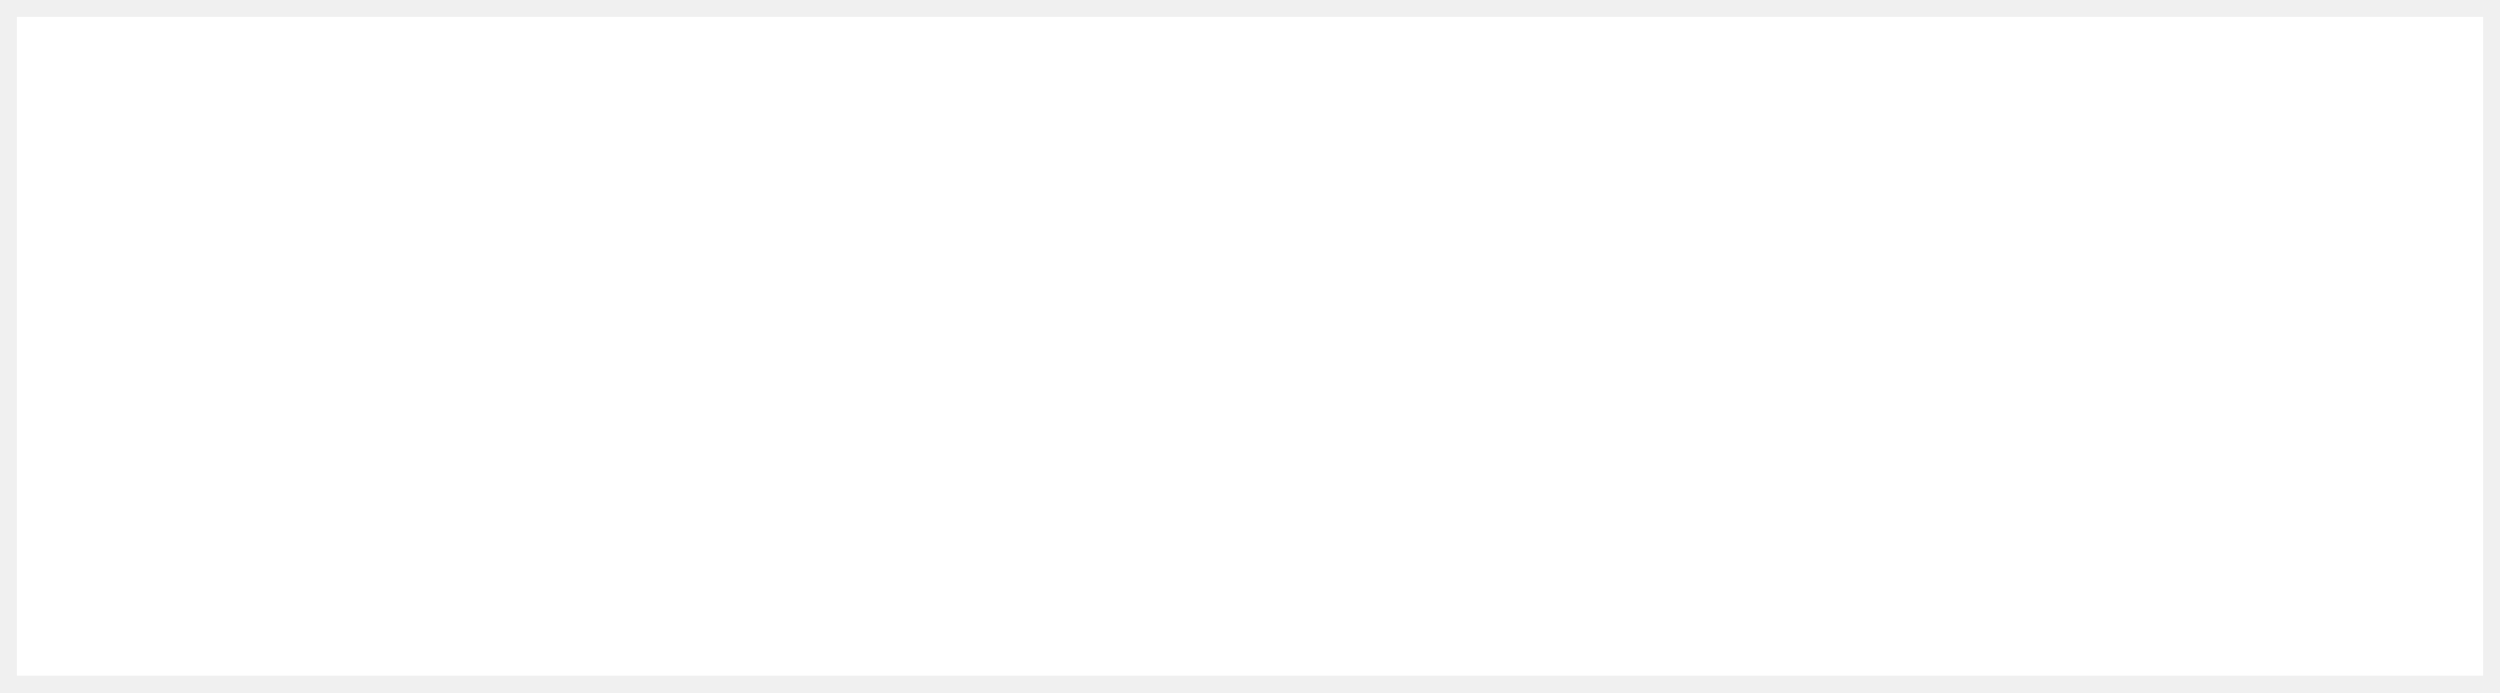
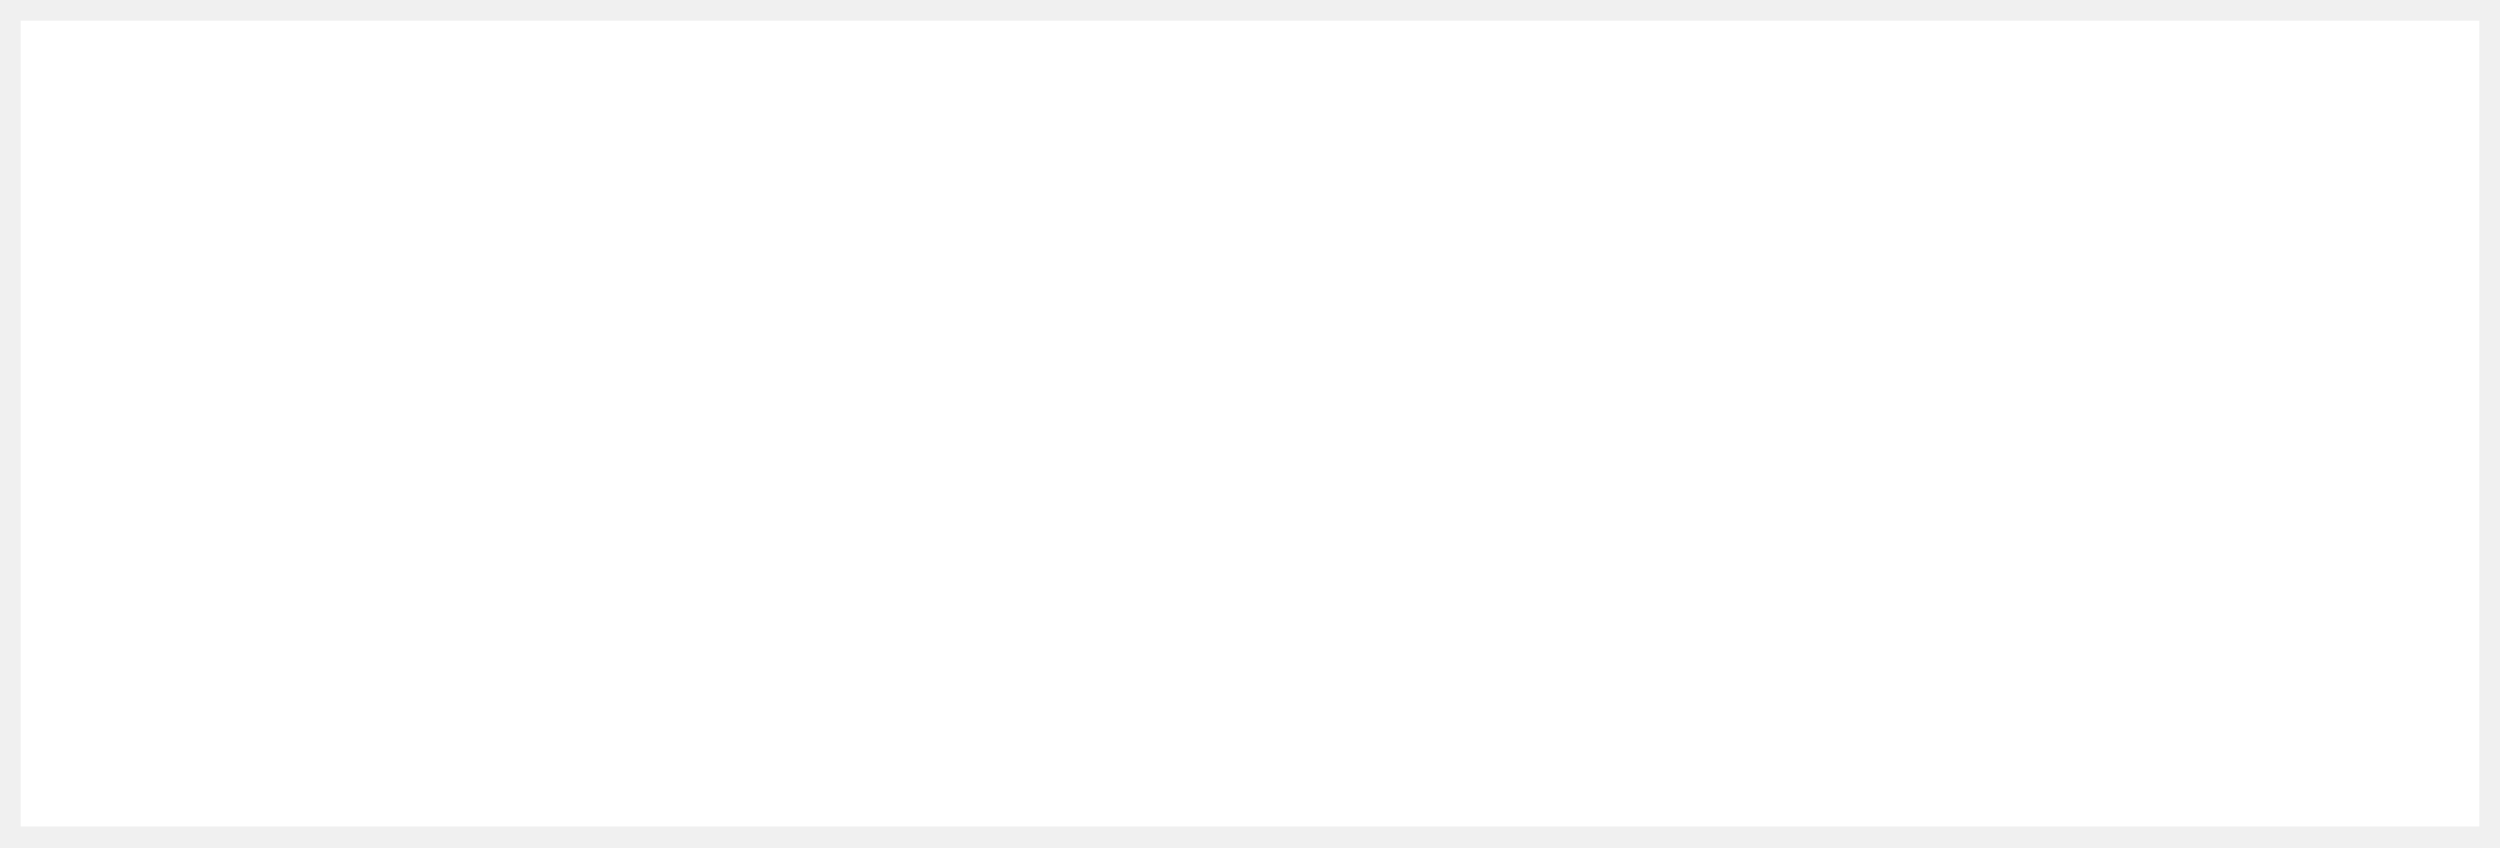
- <svg xmlns="http://www.w3.org/2000/svg" version="1.1" width="148px" height="41px">
-   <g transform="matrix(1 0 0 1 -807 -403 )">
-     <path d="M 808 404  L 954 404  L 954 443  L 808 443  L 808 404  Z " fill-rule="nonzero" fill="#ffffff" stroke="none" />
+ <svg xmlns="http://www.w3.org/2000/svg" version="1.1" width="121px" height="41px">
+   <g transform="matrix(1 0 0 1 -420 -371 )">
+     <path d="M 421 372  L 540 372  L 540 411  L 421 411  L 421 372  Z " fill-rule="nonzero" fill="#ffffff" stroke="none" />
  </g>
</svg>
